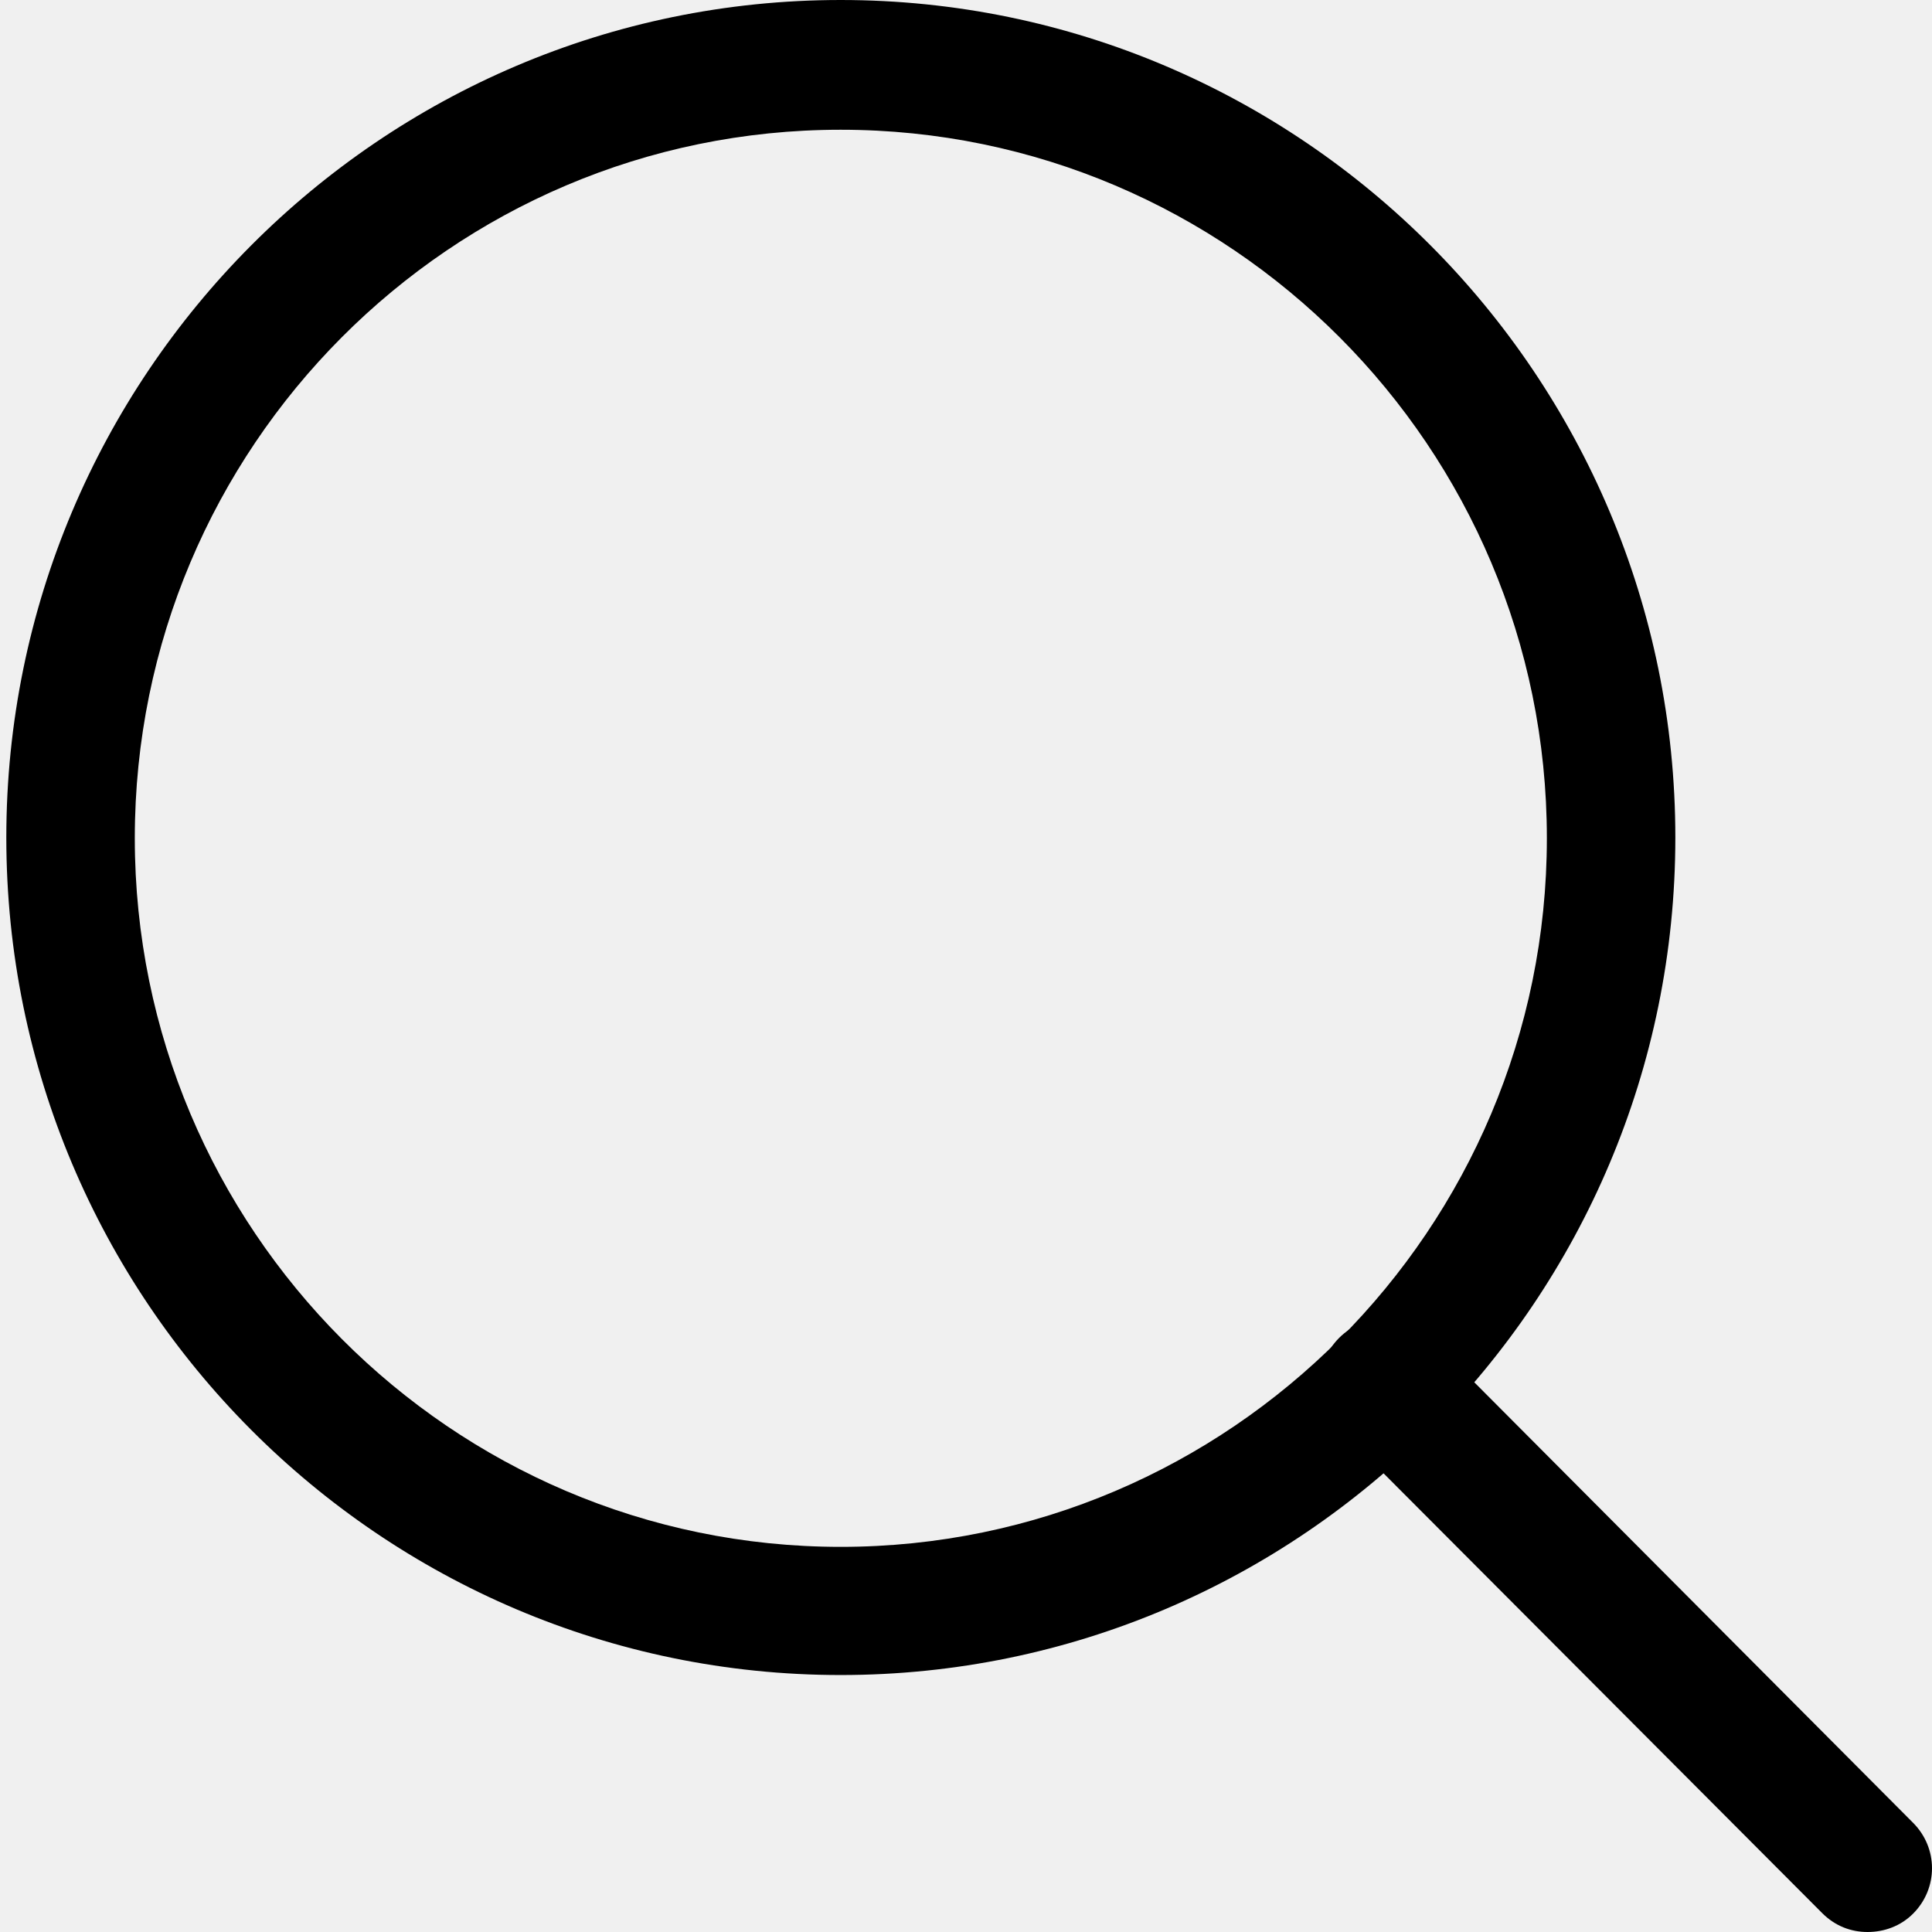
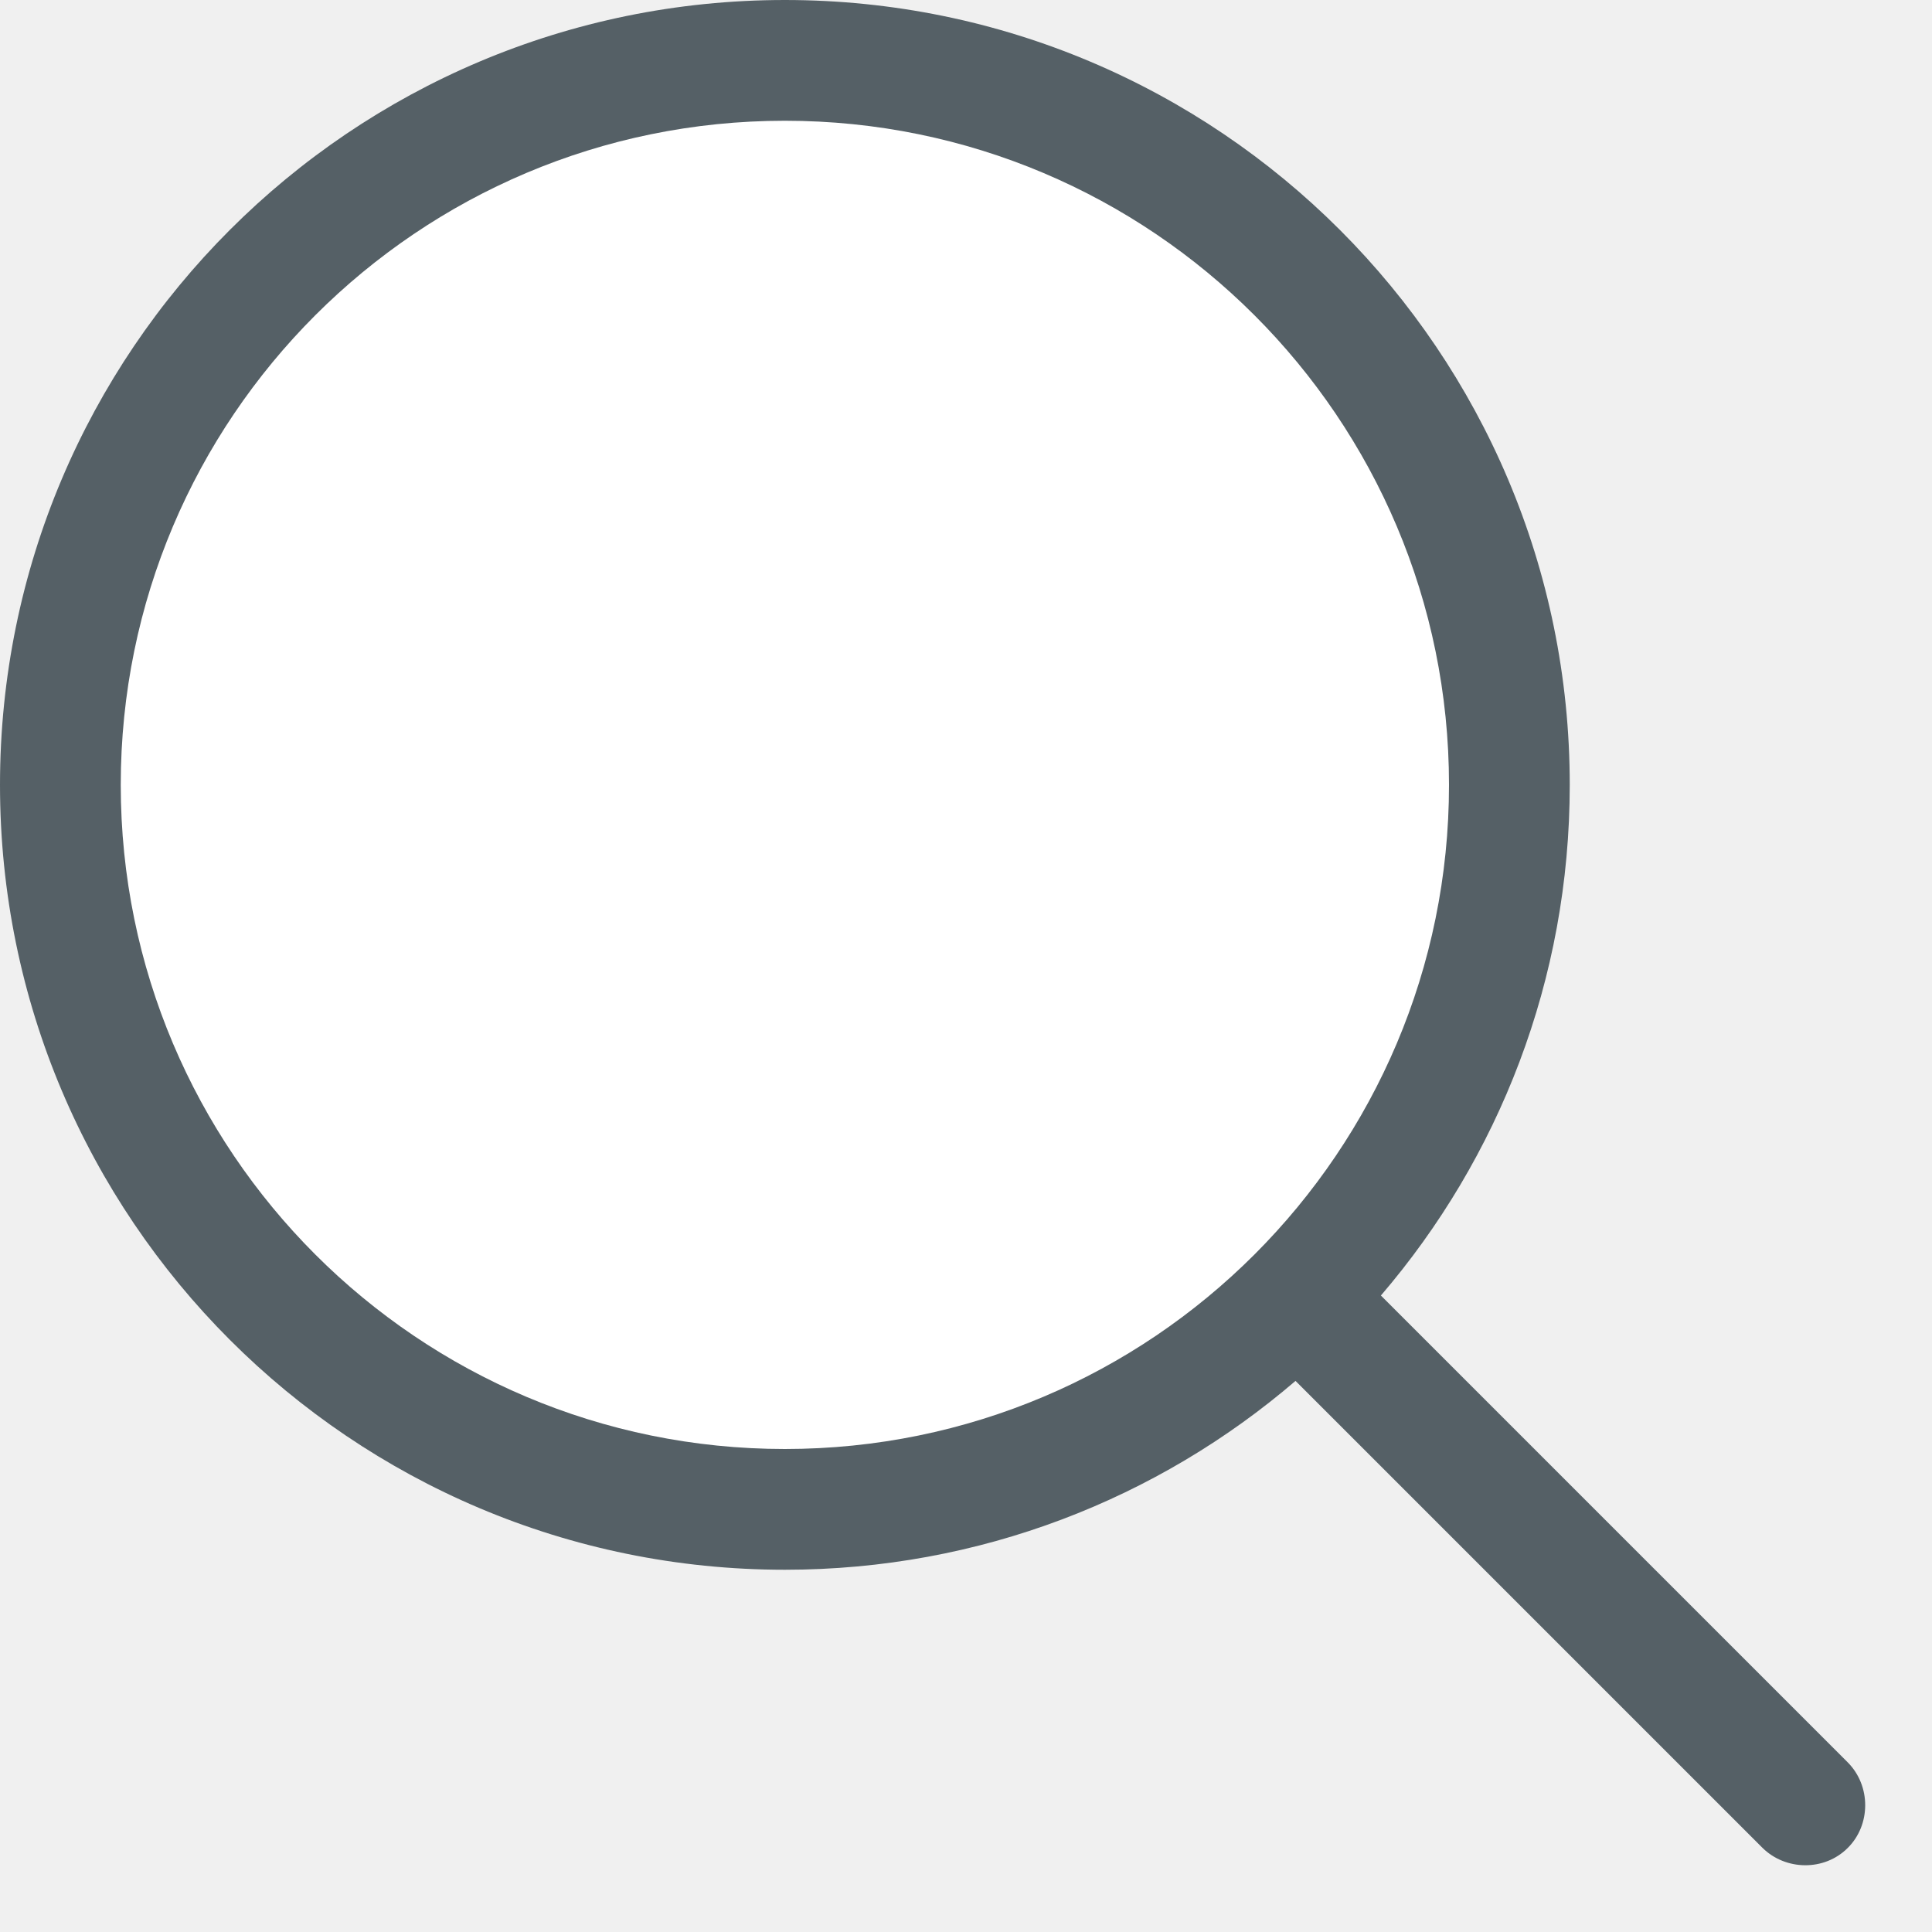
- <svg xmlns="http://www.w3.org/2000/svg" version="1.1" id="Capa_1" x="0px" y="0px" viewBox="56 -56 612 612" style="enable-background:new 56 -56 612 612;" xml:space="preserve">
-   <path d="M322.3,474.6C176.5,474.6,58,355.7,58,209.3C58,63.1,176.5-56,322.3-56S586.7,62.9,586.7,209.3S468.1,474.6,322.3,474.6z   M322.3-14.9C198.9-14.9,98.7,85.7,98.7,209.5S199.1,434,322.3,434S546,333.3,546,209.5S445.6-14.9,322.3-14.9z" />
-   <path d="M647.6,556c-5.3,0-10.3-1.9-14.4-6l-153-153.4c-8-8-8-20.8,0-28.8c8-8,20.8-8,28.8,0l153,153.6c8,8,8,20.8,0,28.8  C658.1,554.1,652.9,556,647.6,556z" />
+ <svg xmlns="http://www.w3.org/2000/svg" width="16px" height="16px" viewBox="0 0 16 16" version="1.1">
+   <defs />
+   <g id="Smart-Portal-Elements" stroke="none" stroke-width="1" fill="none" fill-rule="evenodd">
+     <g id="Large-Device-Desktops" transform="translate(-597, -1756)">
+       <g id="icons-/-search" transform="translate(593, 1751)">
+         <g id="search" transform="translate(4, 5)">
+           <path d="M11.436,10.729 C12.411,9.592 13,8.115 13,6.5 C13,2.91 10.09,0 6.5,0 C2.91,0 0,2.91 0,6.5 C0,10.09 2.91,13 6.5,13 C8.115,13 9.592,12.411 10.729,11.436 L14.594,15.301 C14.785,15.492 15.108,15.499 15.303,15.303 C15.493,15.114 15.497,14.79 15.301,14.594 L11.436,10.729 Z" id="Combined-Shape" fill="#556066" />
+           <circle id="Oval-7" fill="#FFFFFF" cx="6.5" cy="6.5" r="5.5" />
+         </g>
+       </g>
+     </g>
+   </g>
</svg>
